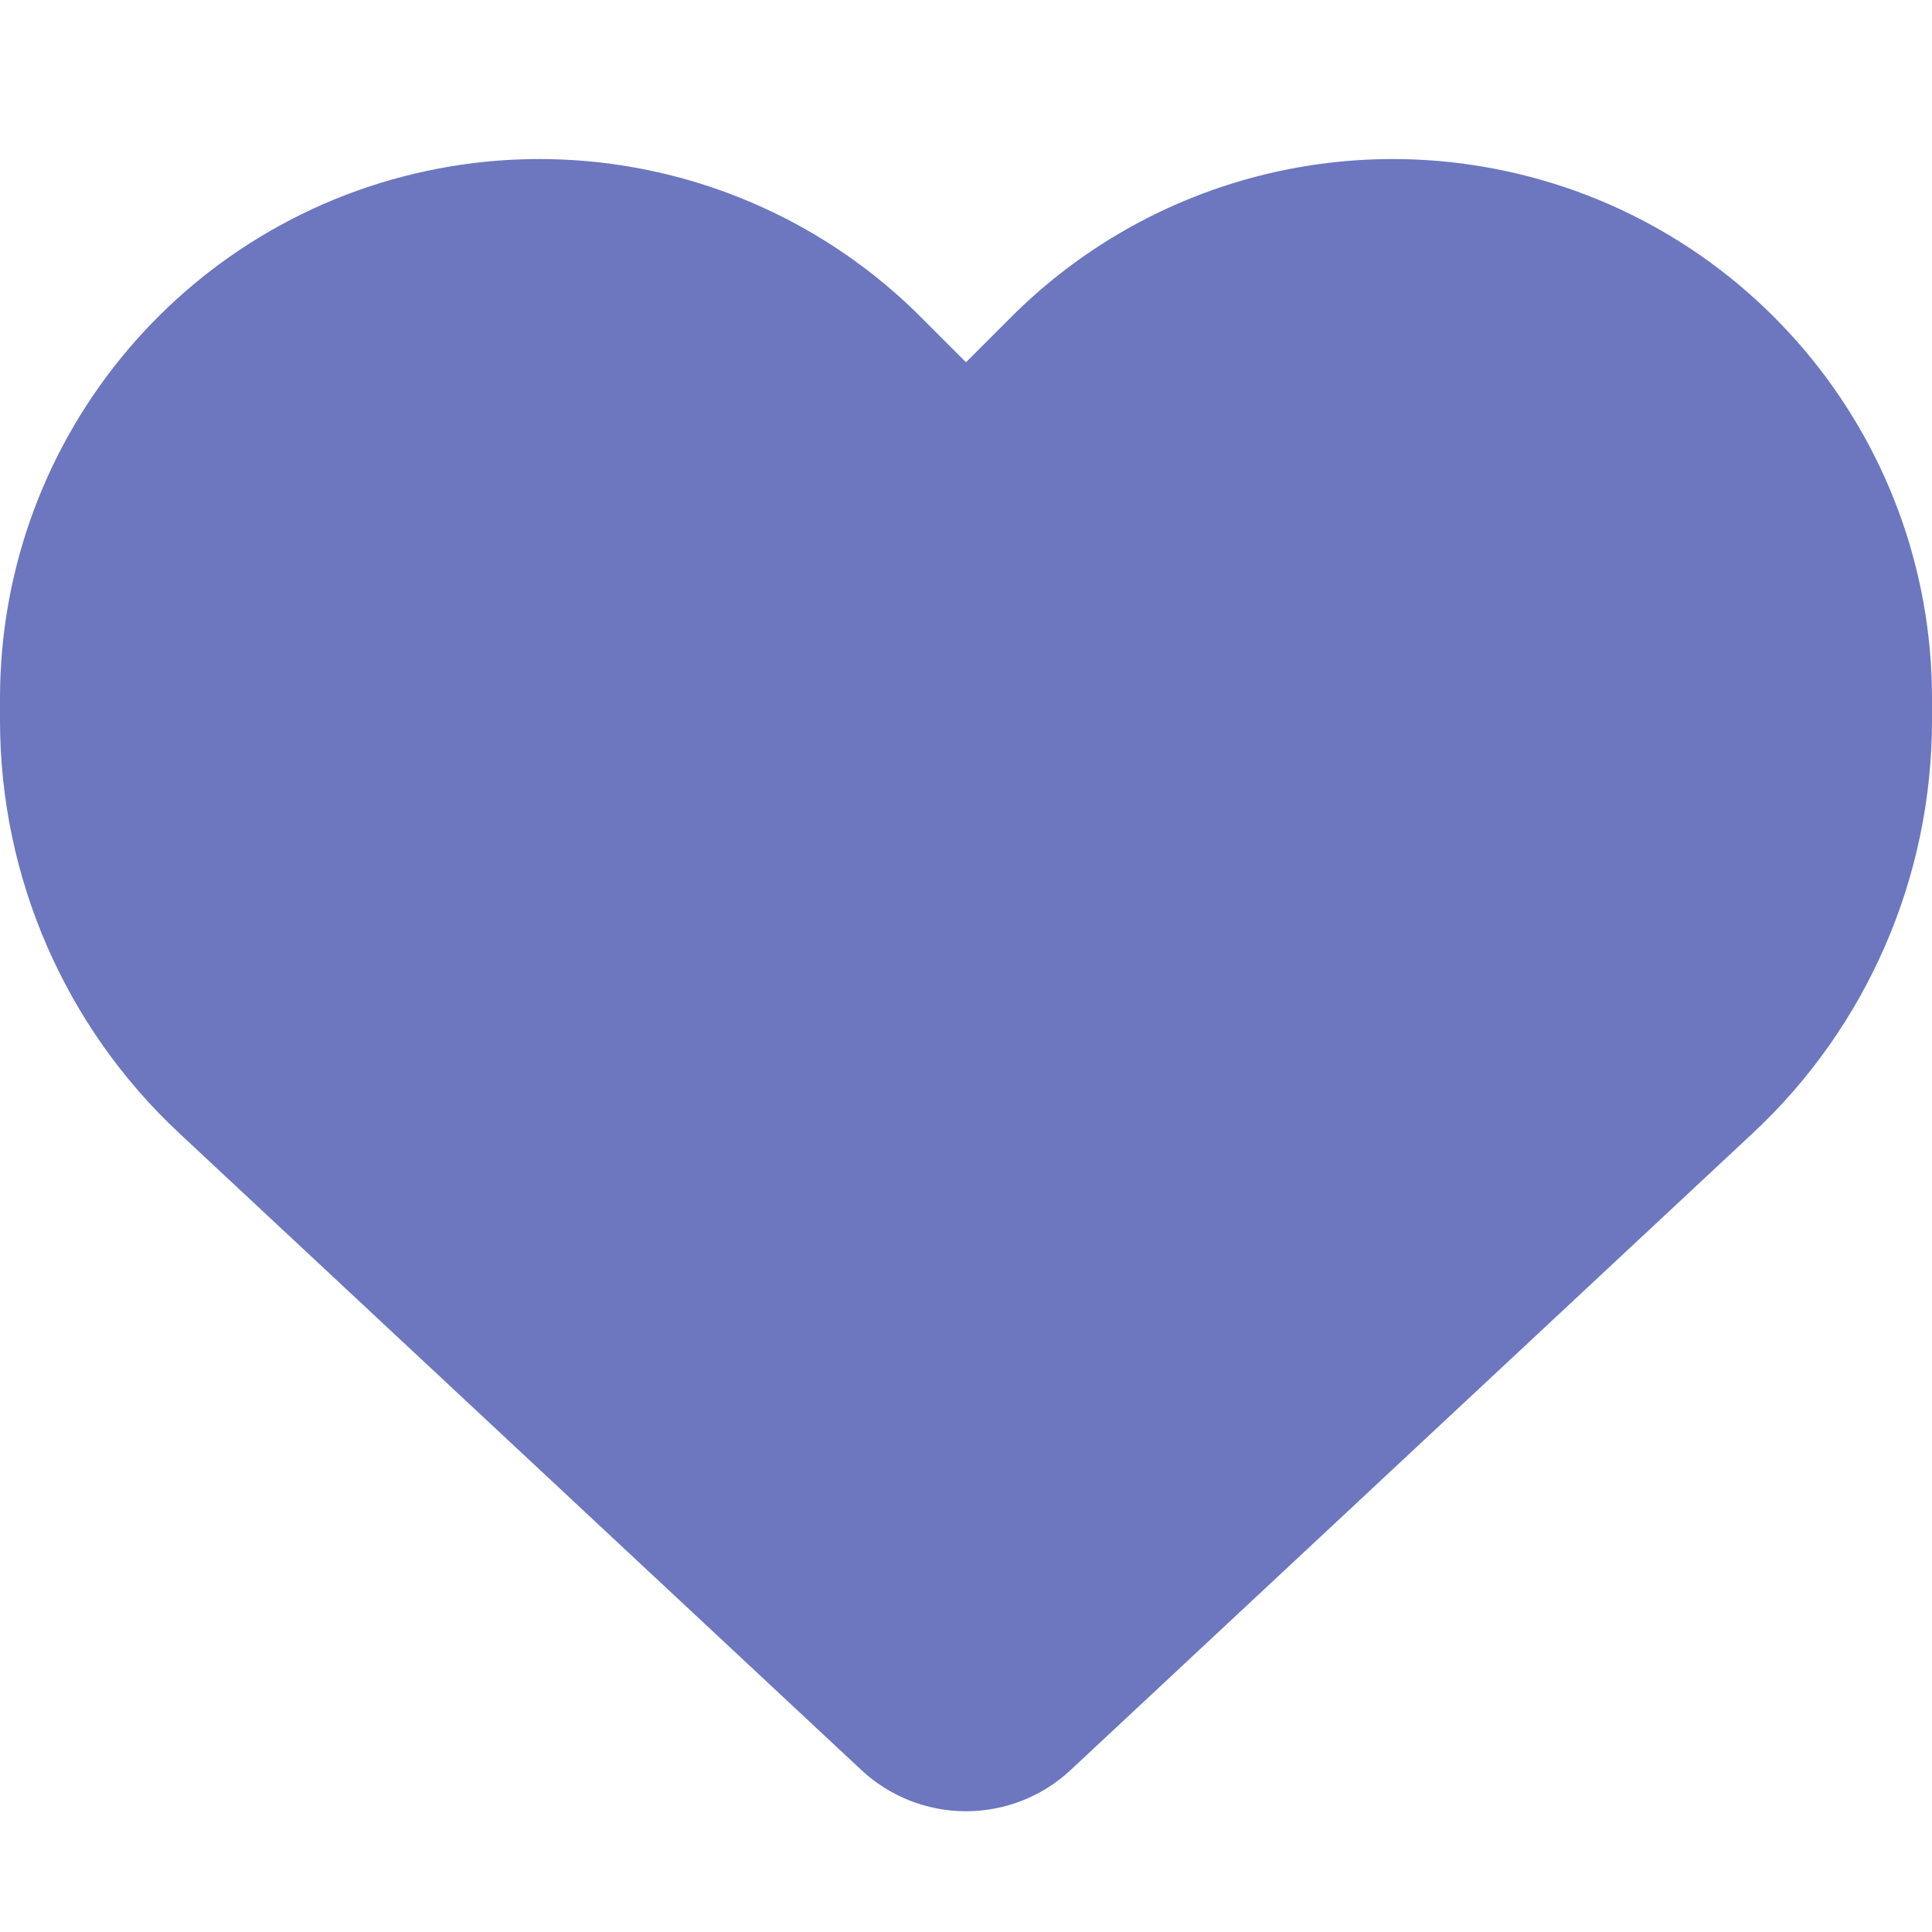
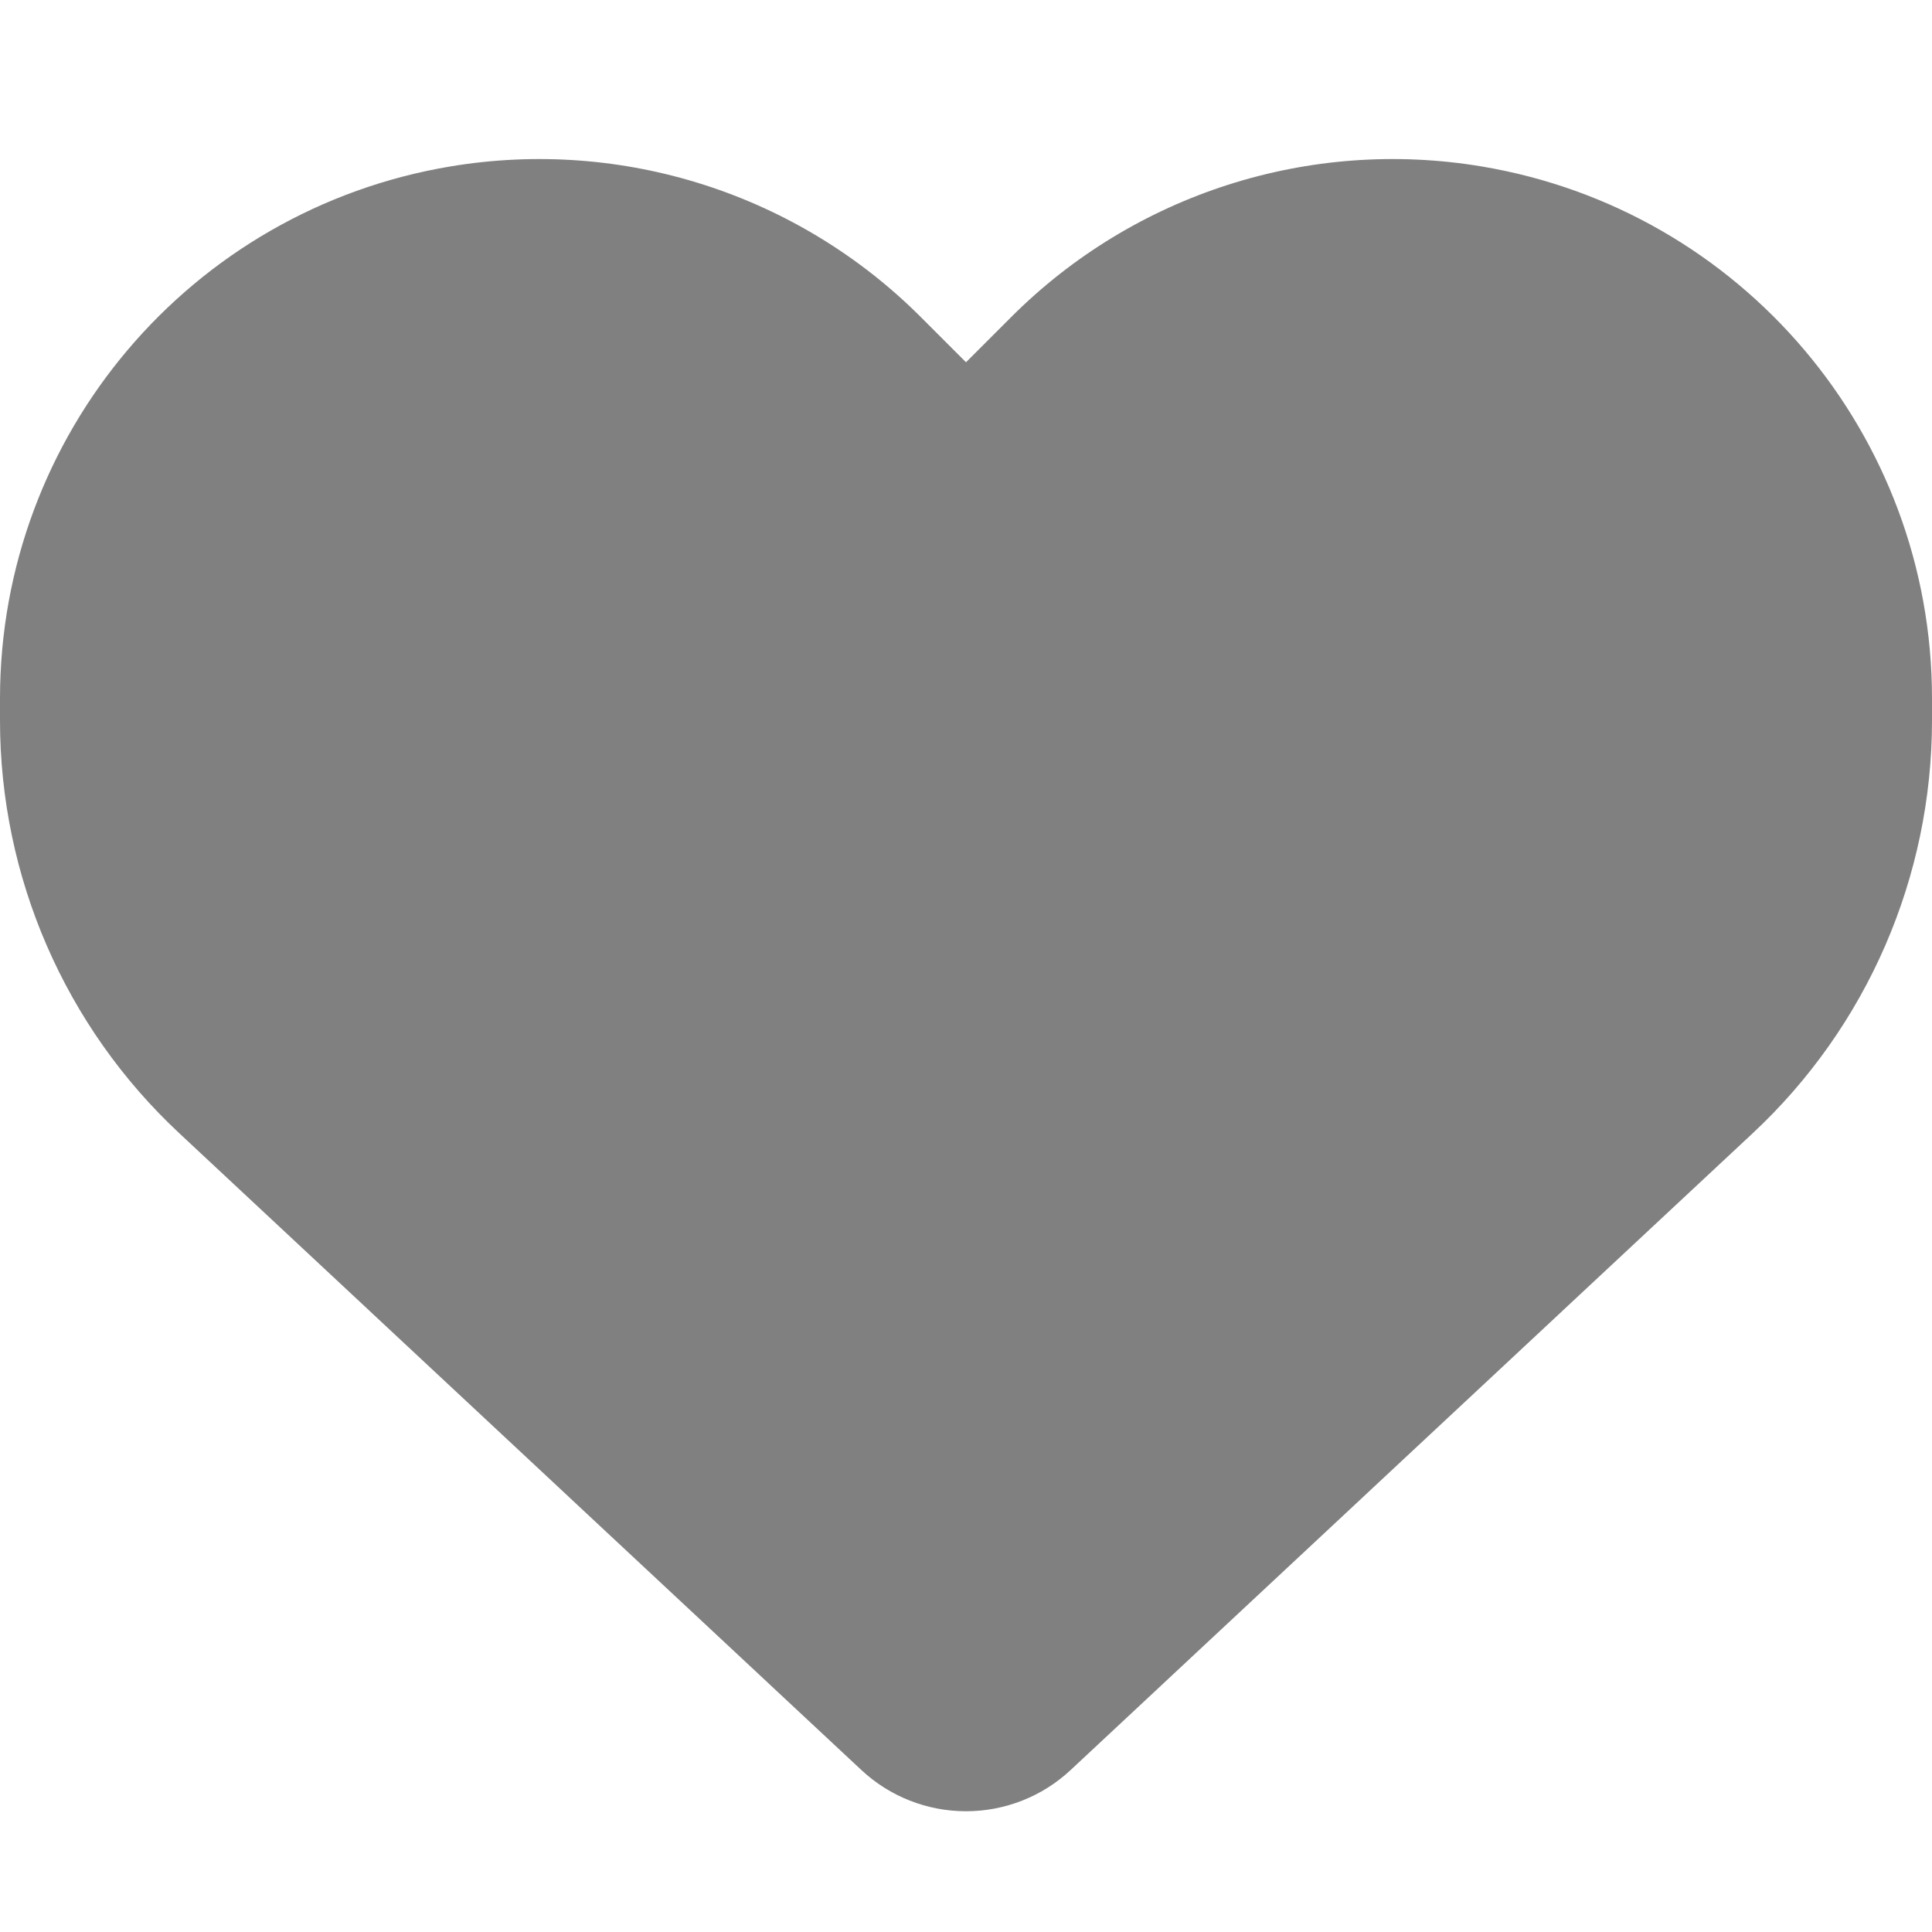
- <svg xmlns="http://www.w3.org/2000/svg" fill="#6C77BF" height="20" width="20" viewBox="0 0 512 512">
+ <svg xmlns="http://www.w3.org/2000/svg" fill="grey" height="23" width="23" viewBox="0 0 512 512">
  <path d="M47.6 300.4L228.3 469.1c7.5 7 17.4 10.9 27.7 10.9s20.2-3.9 27.7-10.9L464.4 300.4c30.4-28.3 47.6-68 47.6-109.5v-5.8c0-69.9-50.5-129.5-119.4-141C347 36.5 300.6 51.4 268 84L256 96 244 84c-32.6-32.6-79-47.5-124.6-39.9C50.5 55.6 0 115.2 0 185.1v5.8c0 41.5 17.2 81.2 47.6 109.5z" />
</svg>
